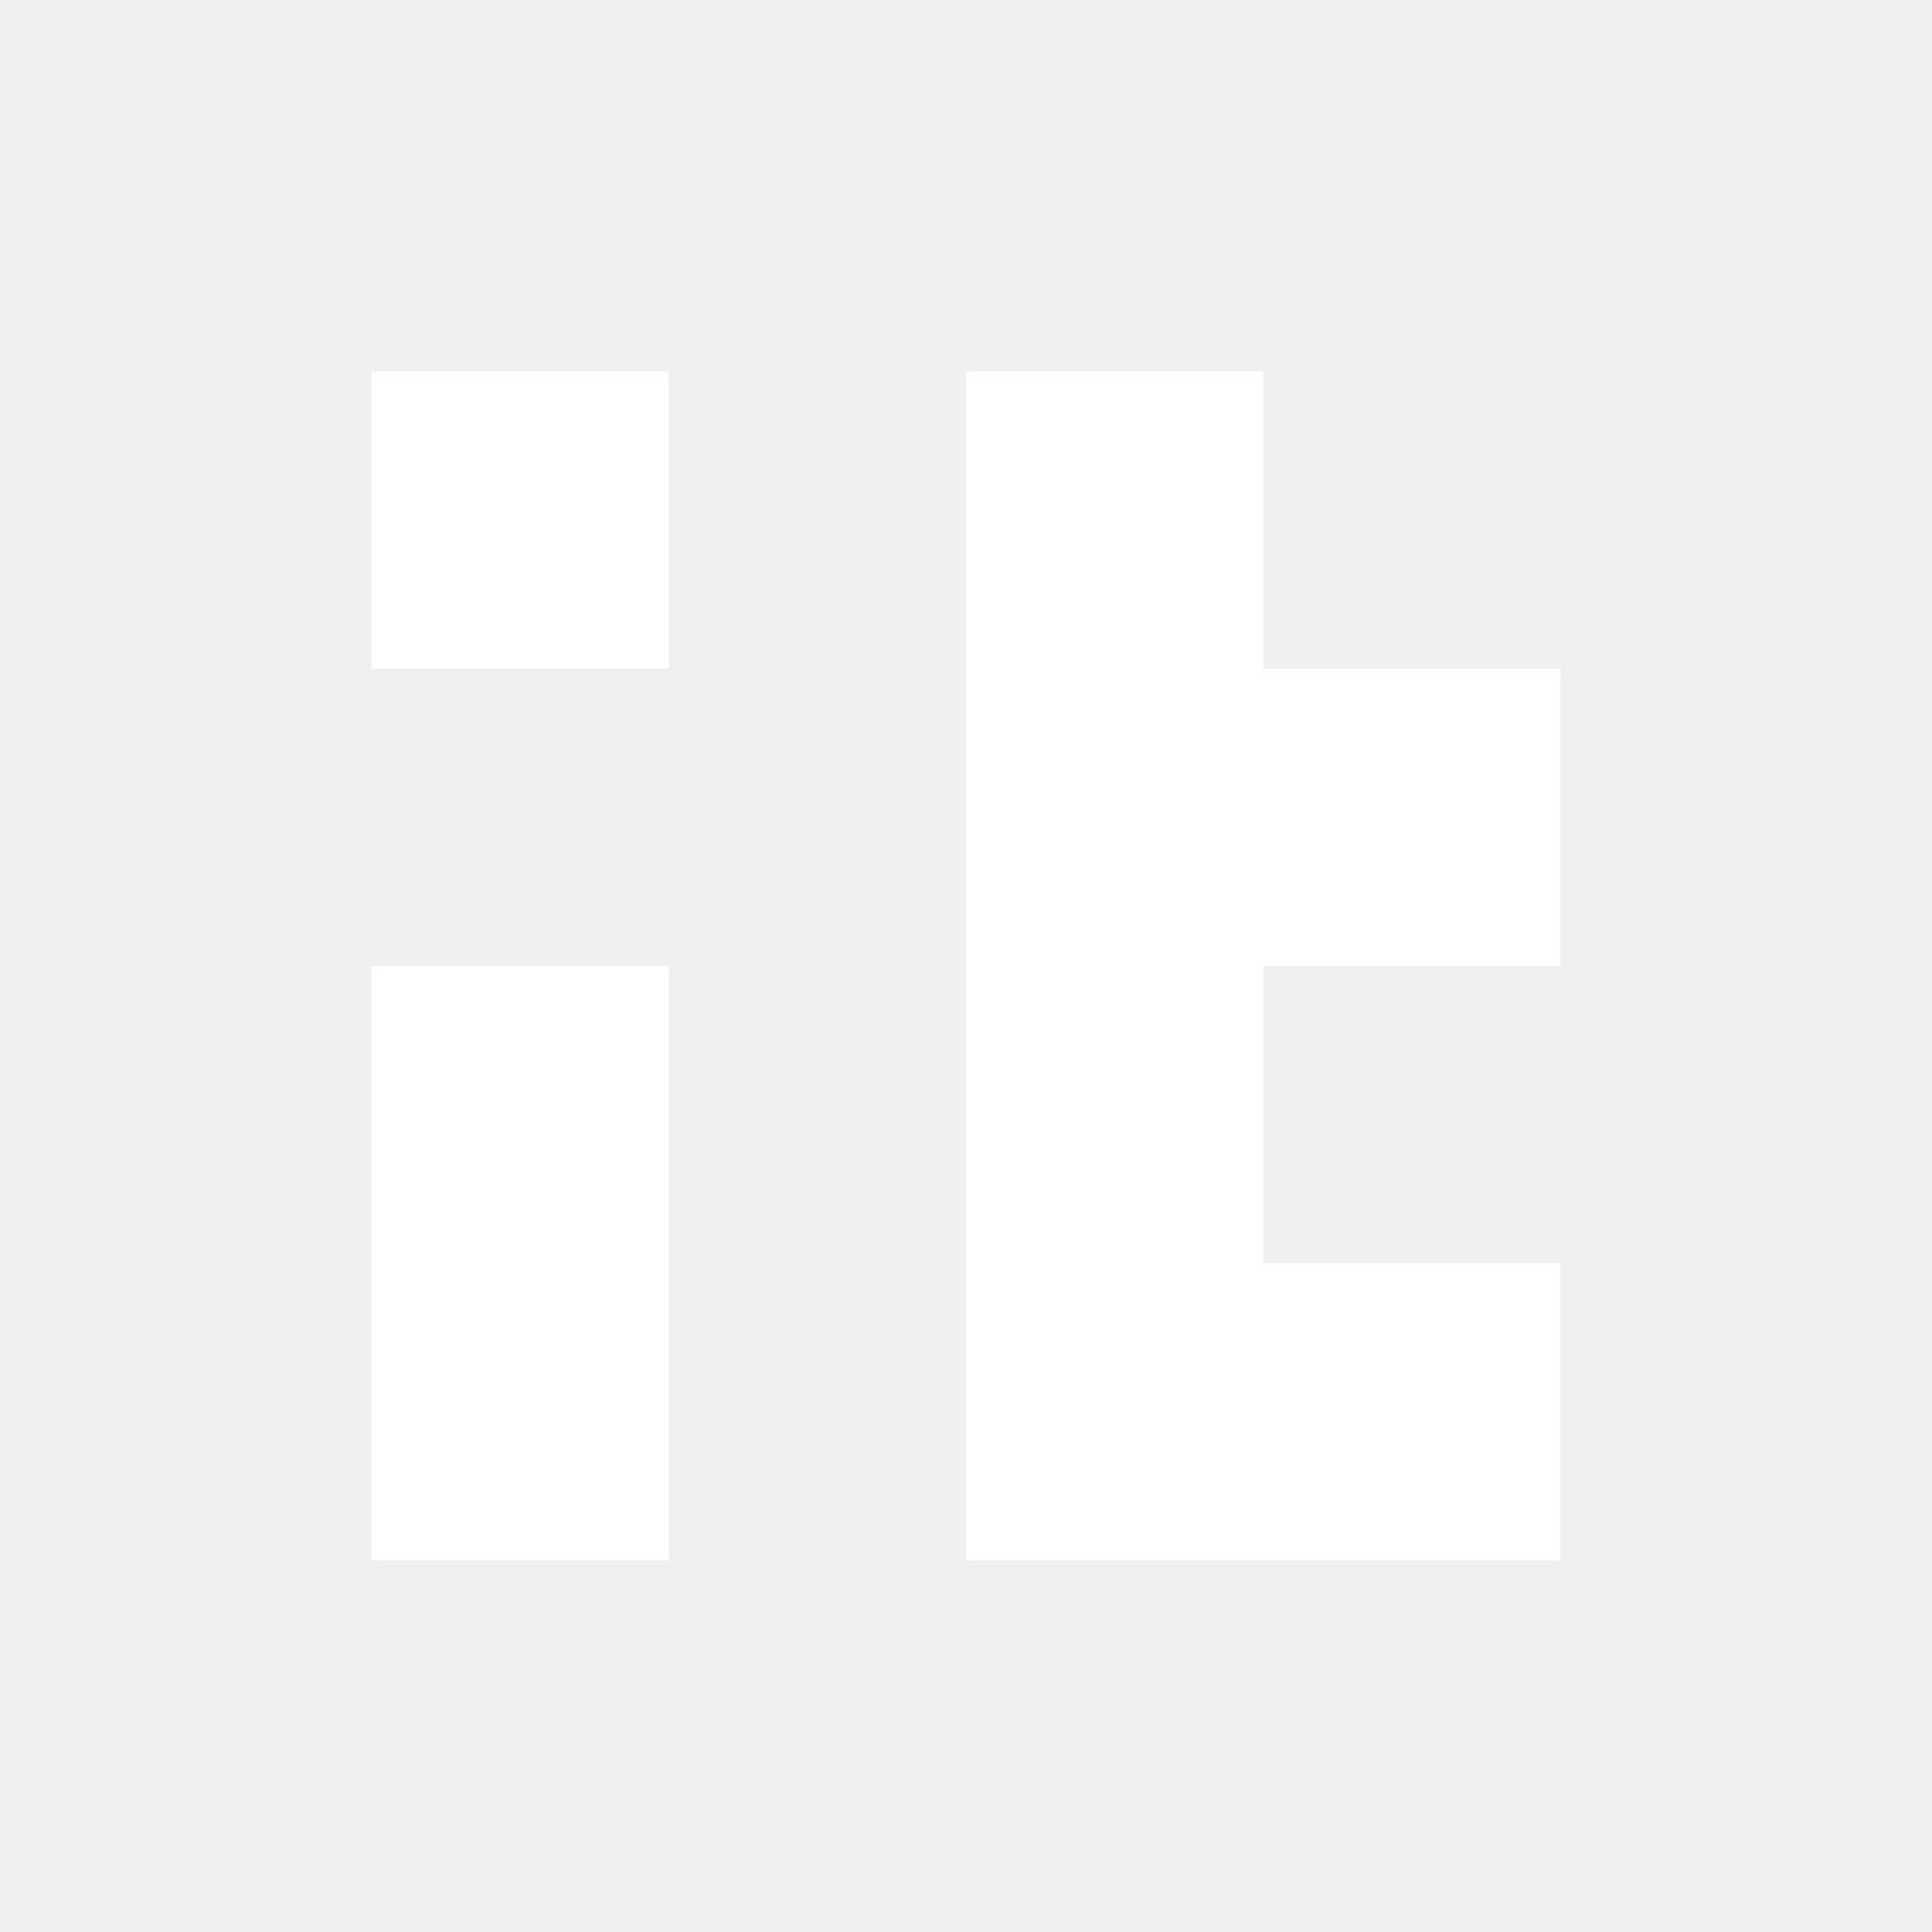
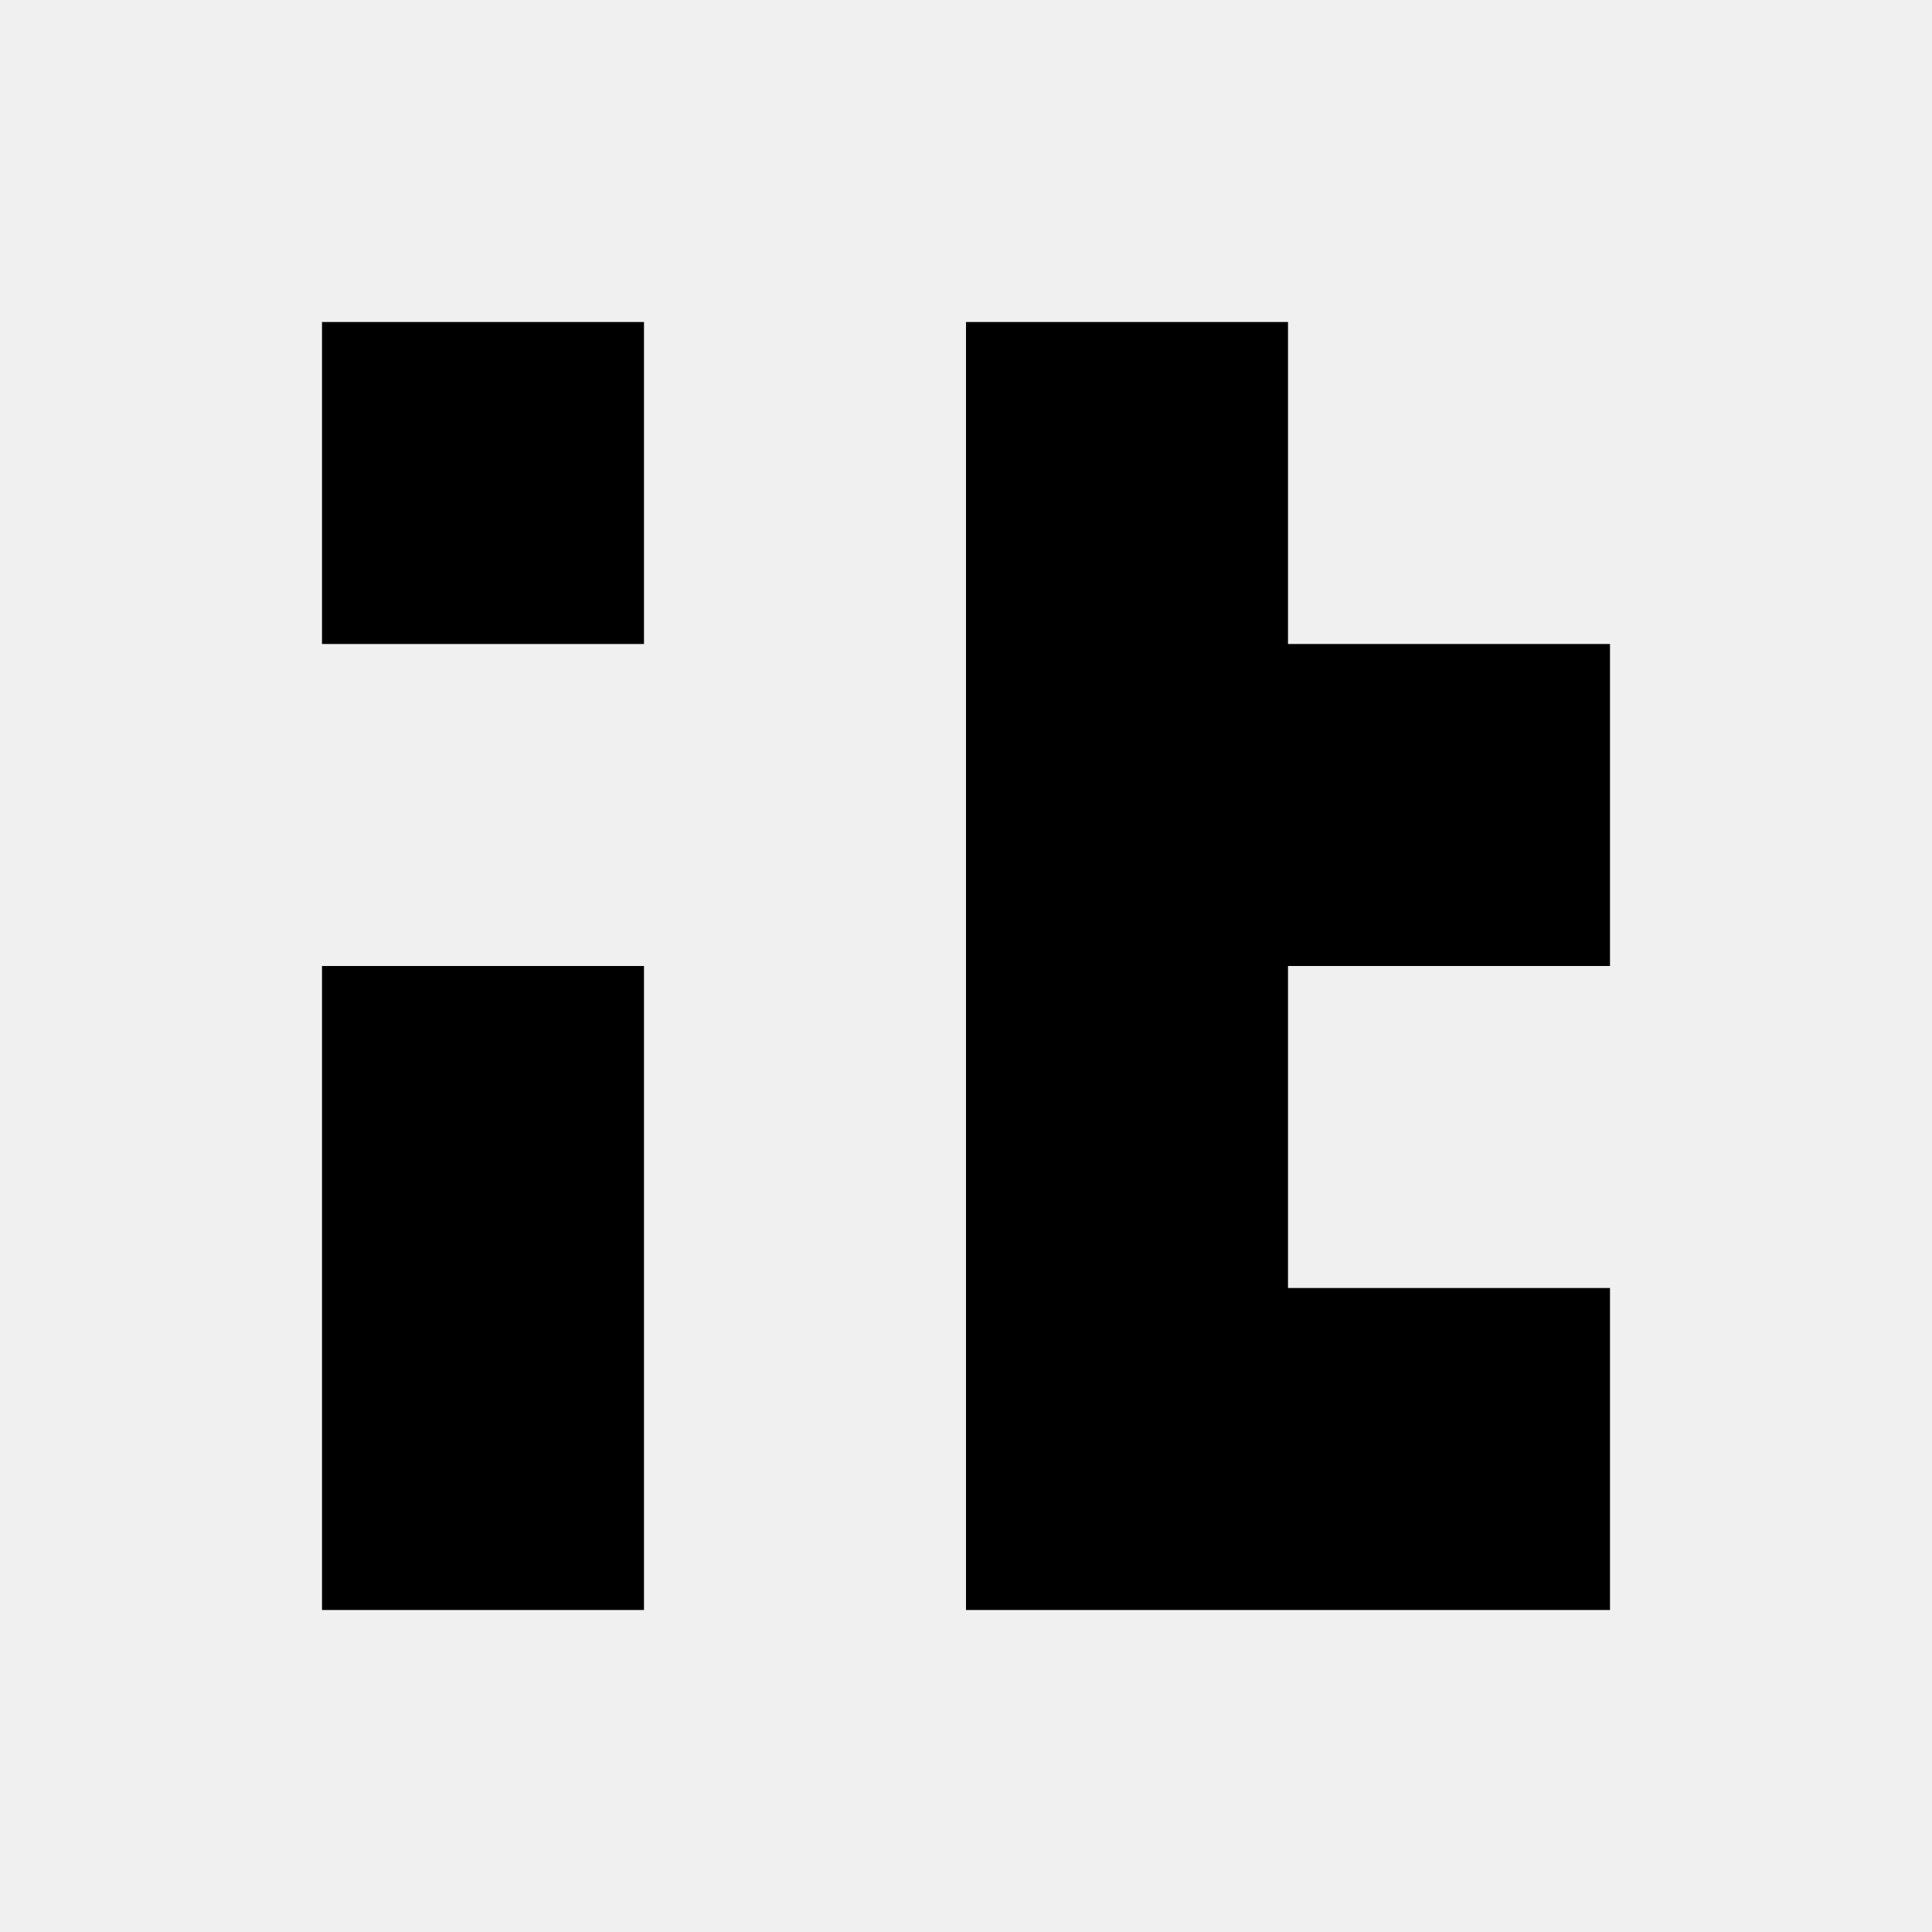
- <svg xmlns="http://www.w3.org/2000/svg" width="52" height="52" viewBox="0 0 52 52" fill="none">
-   <path d="M18 34V26H10V34V42H18V34Z" fill="white" />
-   <path d="M18 10H10V18H18V10Z" fill="white" />
-   <path d="M34 18V10H26V18V26V34V42H34H42V34H34V26H42V18H34Z" fill="white" />
+ <svg xmlns="http://www.w3.org/2000/svg" viewBox="0 0 6 6" role="img" aria-label="init">
+   <style>
+     .init-favicon {
+       fill: #000000;
+     }
+     @media (prefers-color-scheme: dark) {
+       .init-favicon {
+         fill: #ffffff;
+       }
+     }
+   </style>
+   <g class="init-favicon">
+     <path d="M1 3h1v2H1z" />
+     <path d="M1 1h1v1H1z" />
+     <path d="M3 1h1v1h1v1H4v1h1v1H3z" />
+   </g>
</svg>
